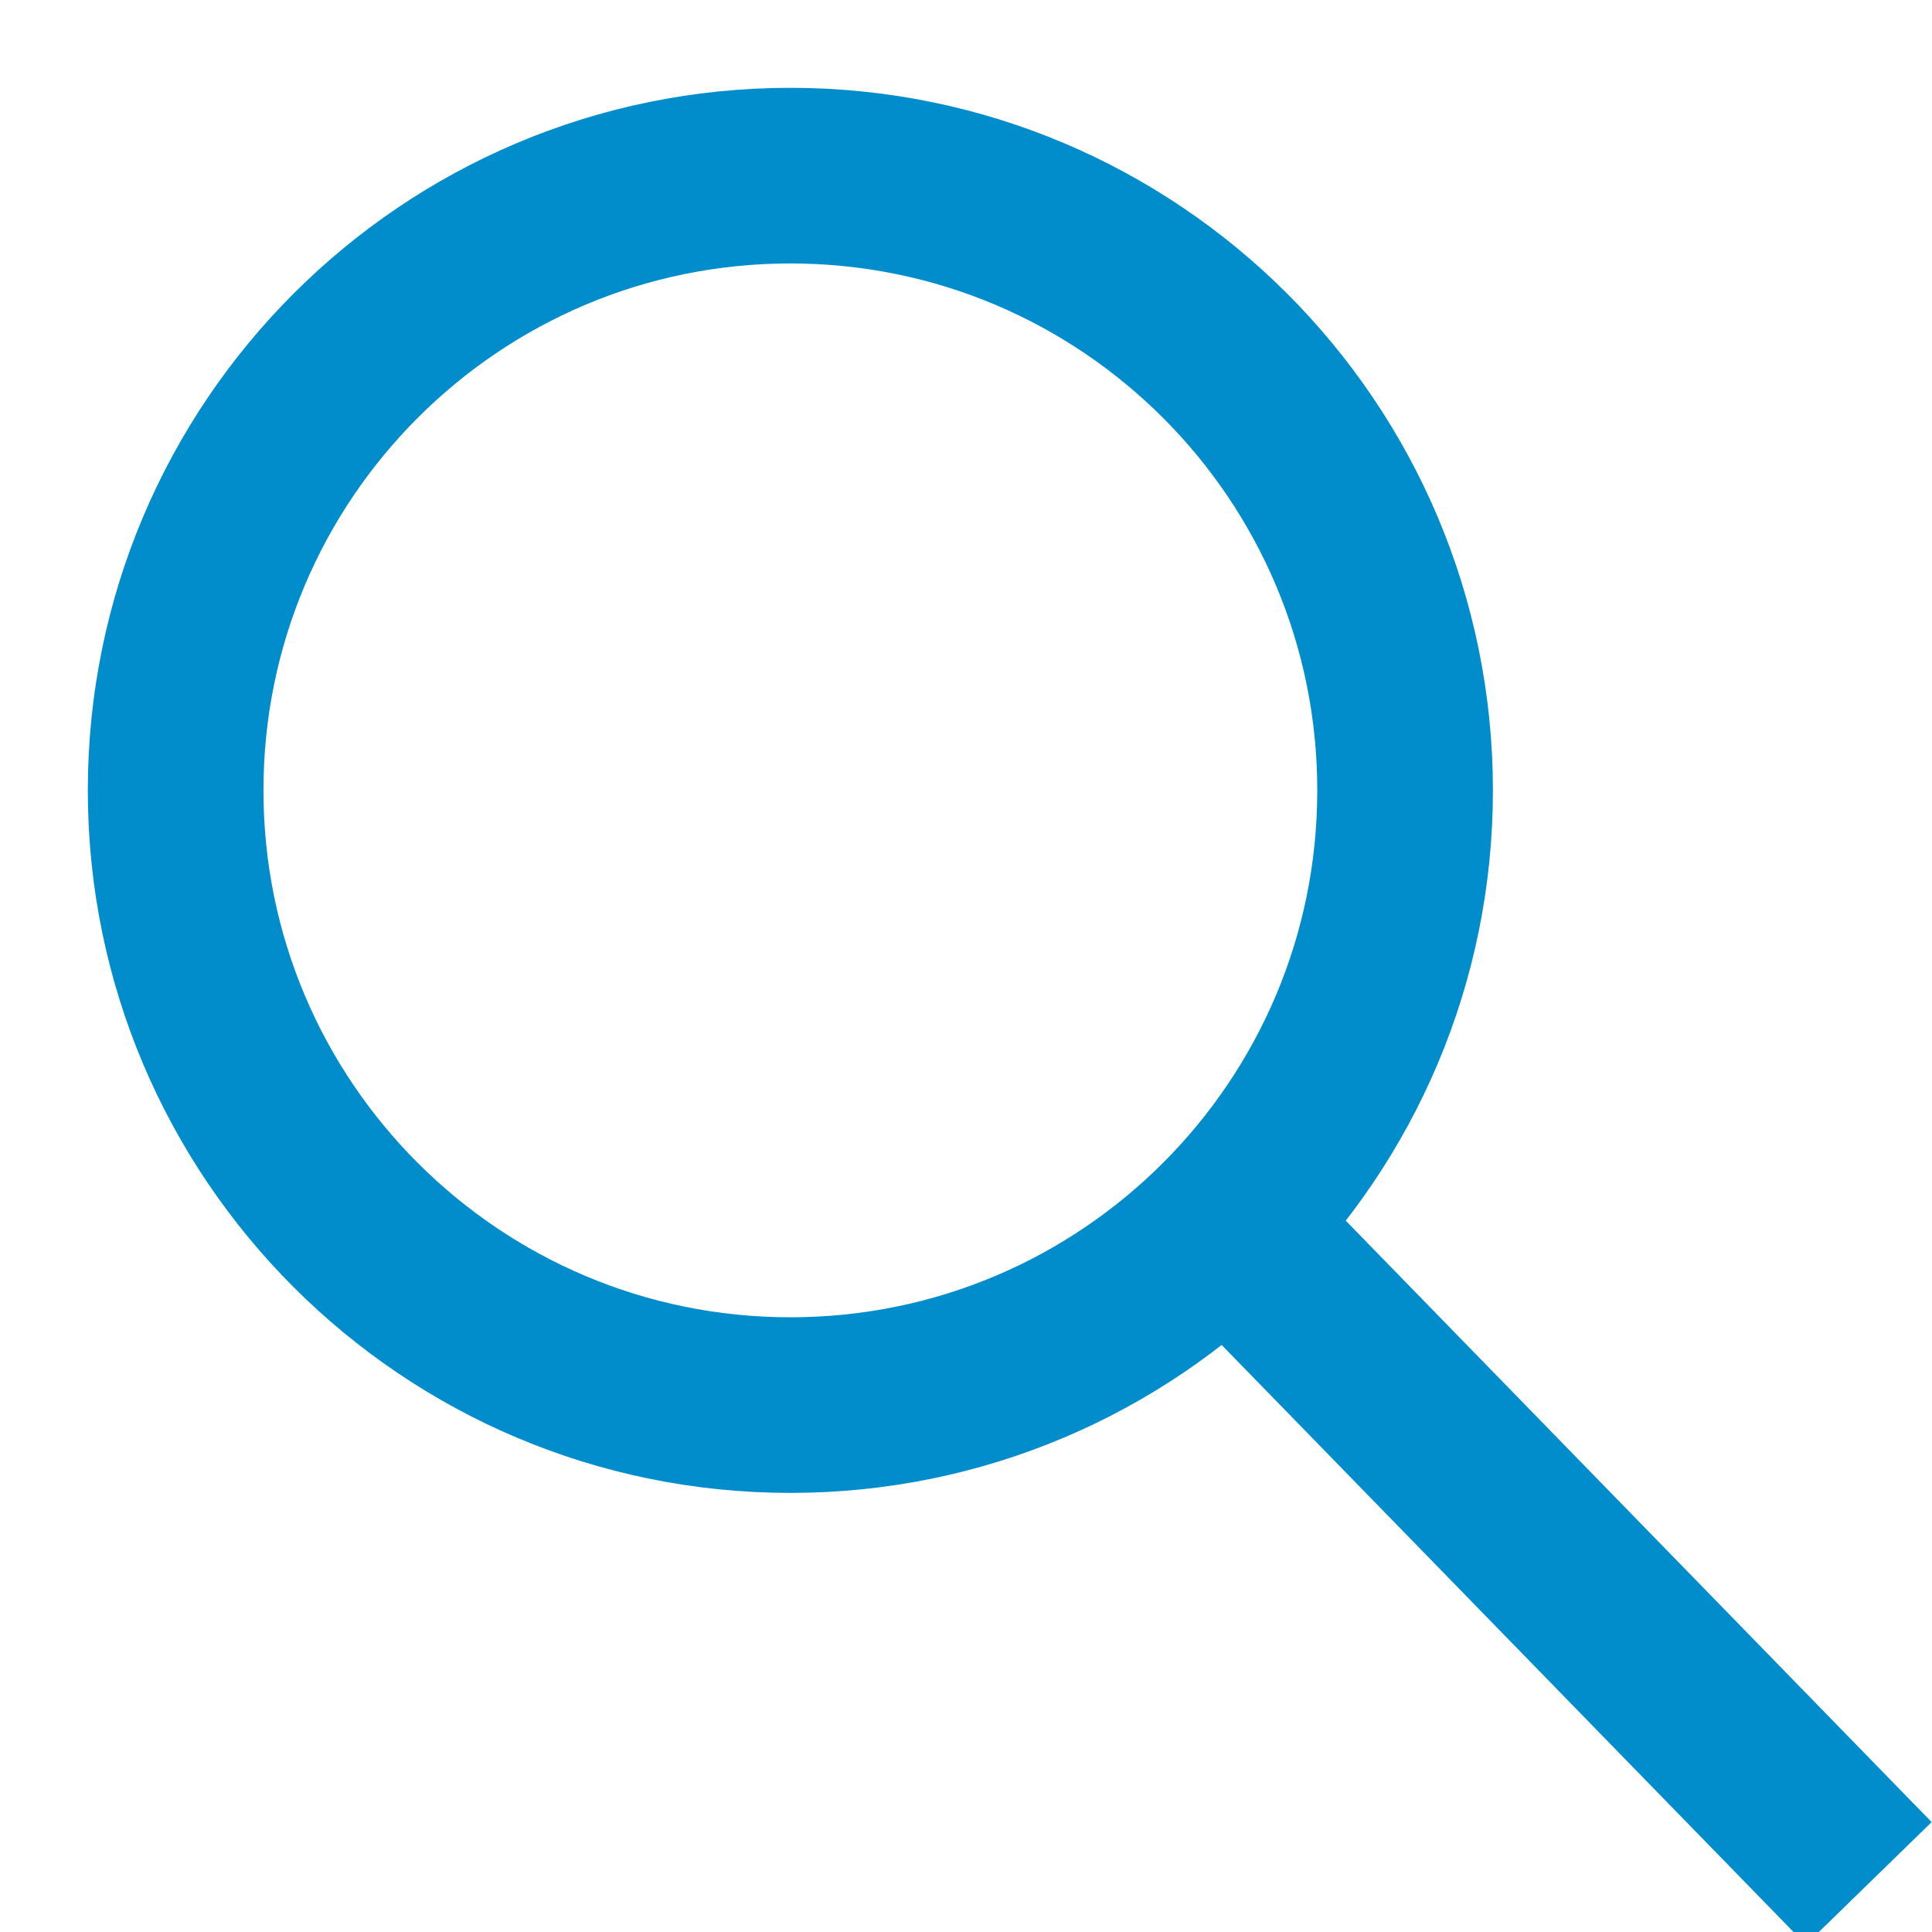
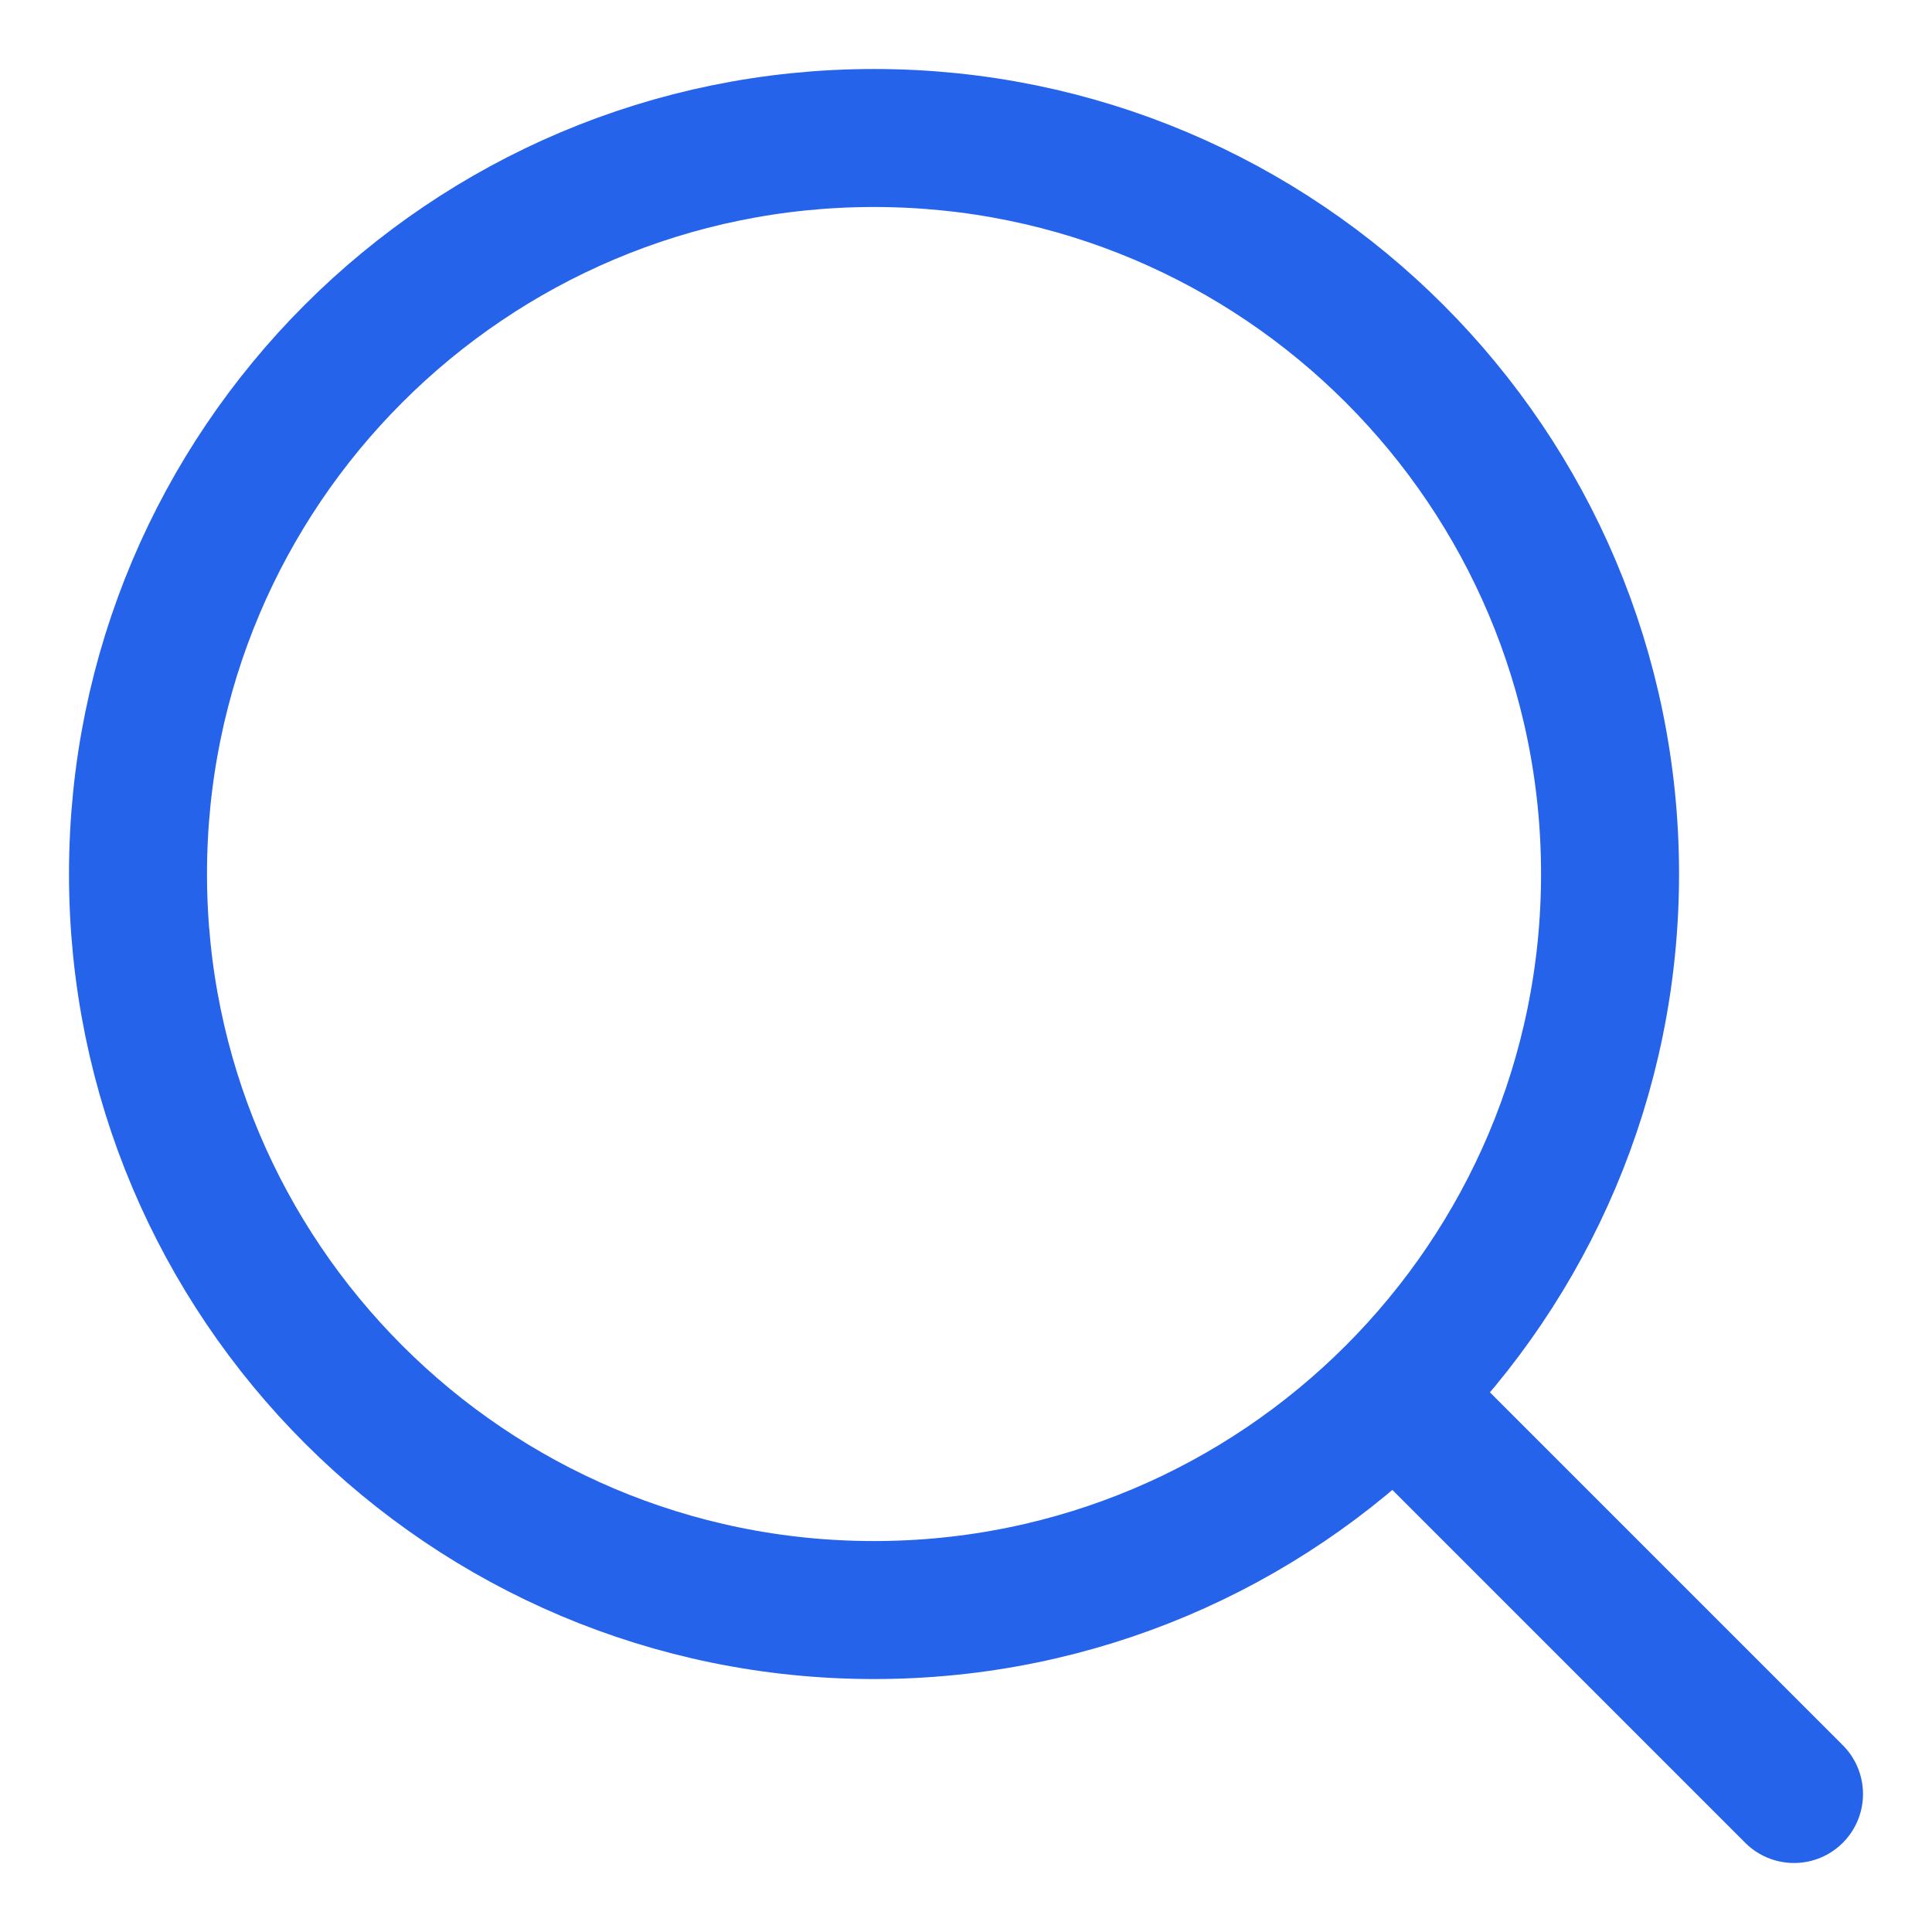
- <svg xmlns="http://www.w3.org/2000/svg" width="11" height="11" viewBox="0 0 11 11">
-   <g fill="none" fill-rule="evenodd" stroke="#018DCC" transform="translate(1 1)">
-     <path stroke-linecap="square" d="M6.5 6.5l2.791 2.865" />
-     <circle cx="3.5" cy="3.5" r="3.5" />
-   </g>
+ <svg xmlns="http://www.w3.org/2000/svg" width="14" height="14" viewBox="0 0 14 14" fill="none">
+   <path d="M6.333 11.667C9.279 11.667 11.667 9.279 11.667 6.333C11.667 3.388 9.279 1 6.333 1C3.388 1 1 3.388 1 6.333C1 9.279 3.388 11.667 6.333 11.667Z" stroke="#2563EB" stroke-linecap="round" stroke-linejoin="round" />
+   <path d="M13 13L10.133 10.133" stroke="#2563EB" stroke-linecap="round" stroke-linejoin="round" />
</svg>
